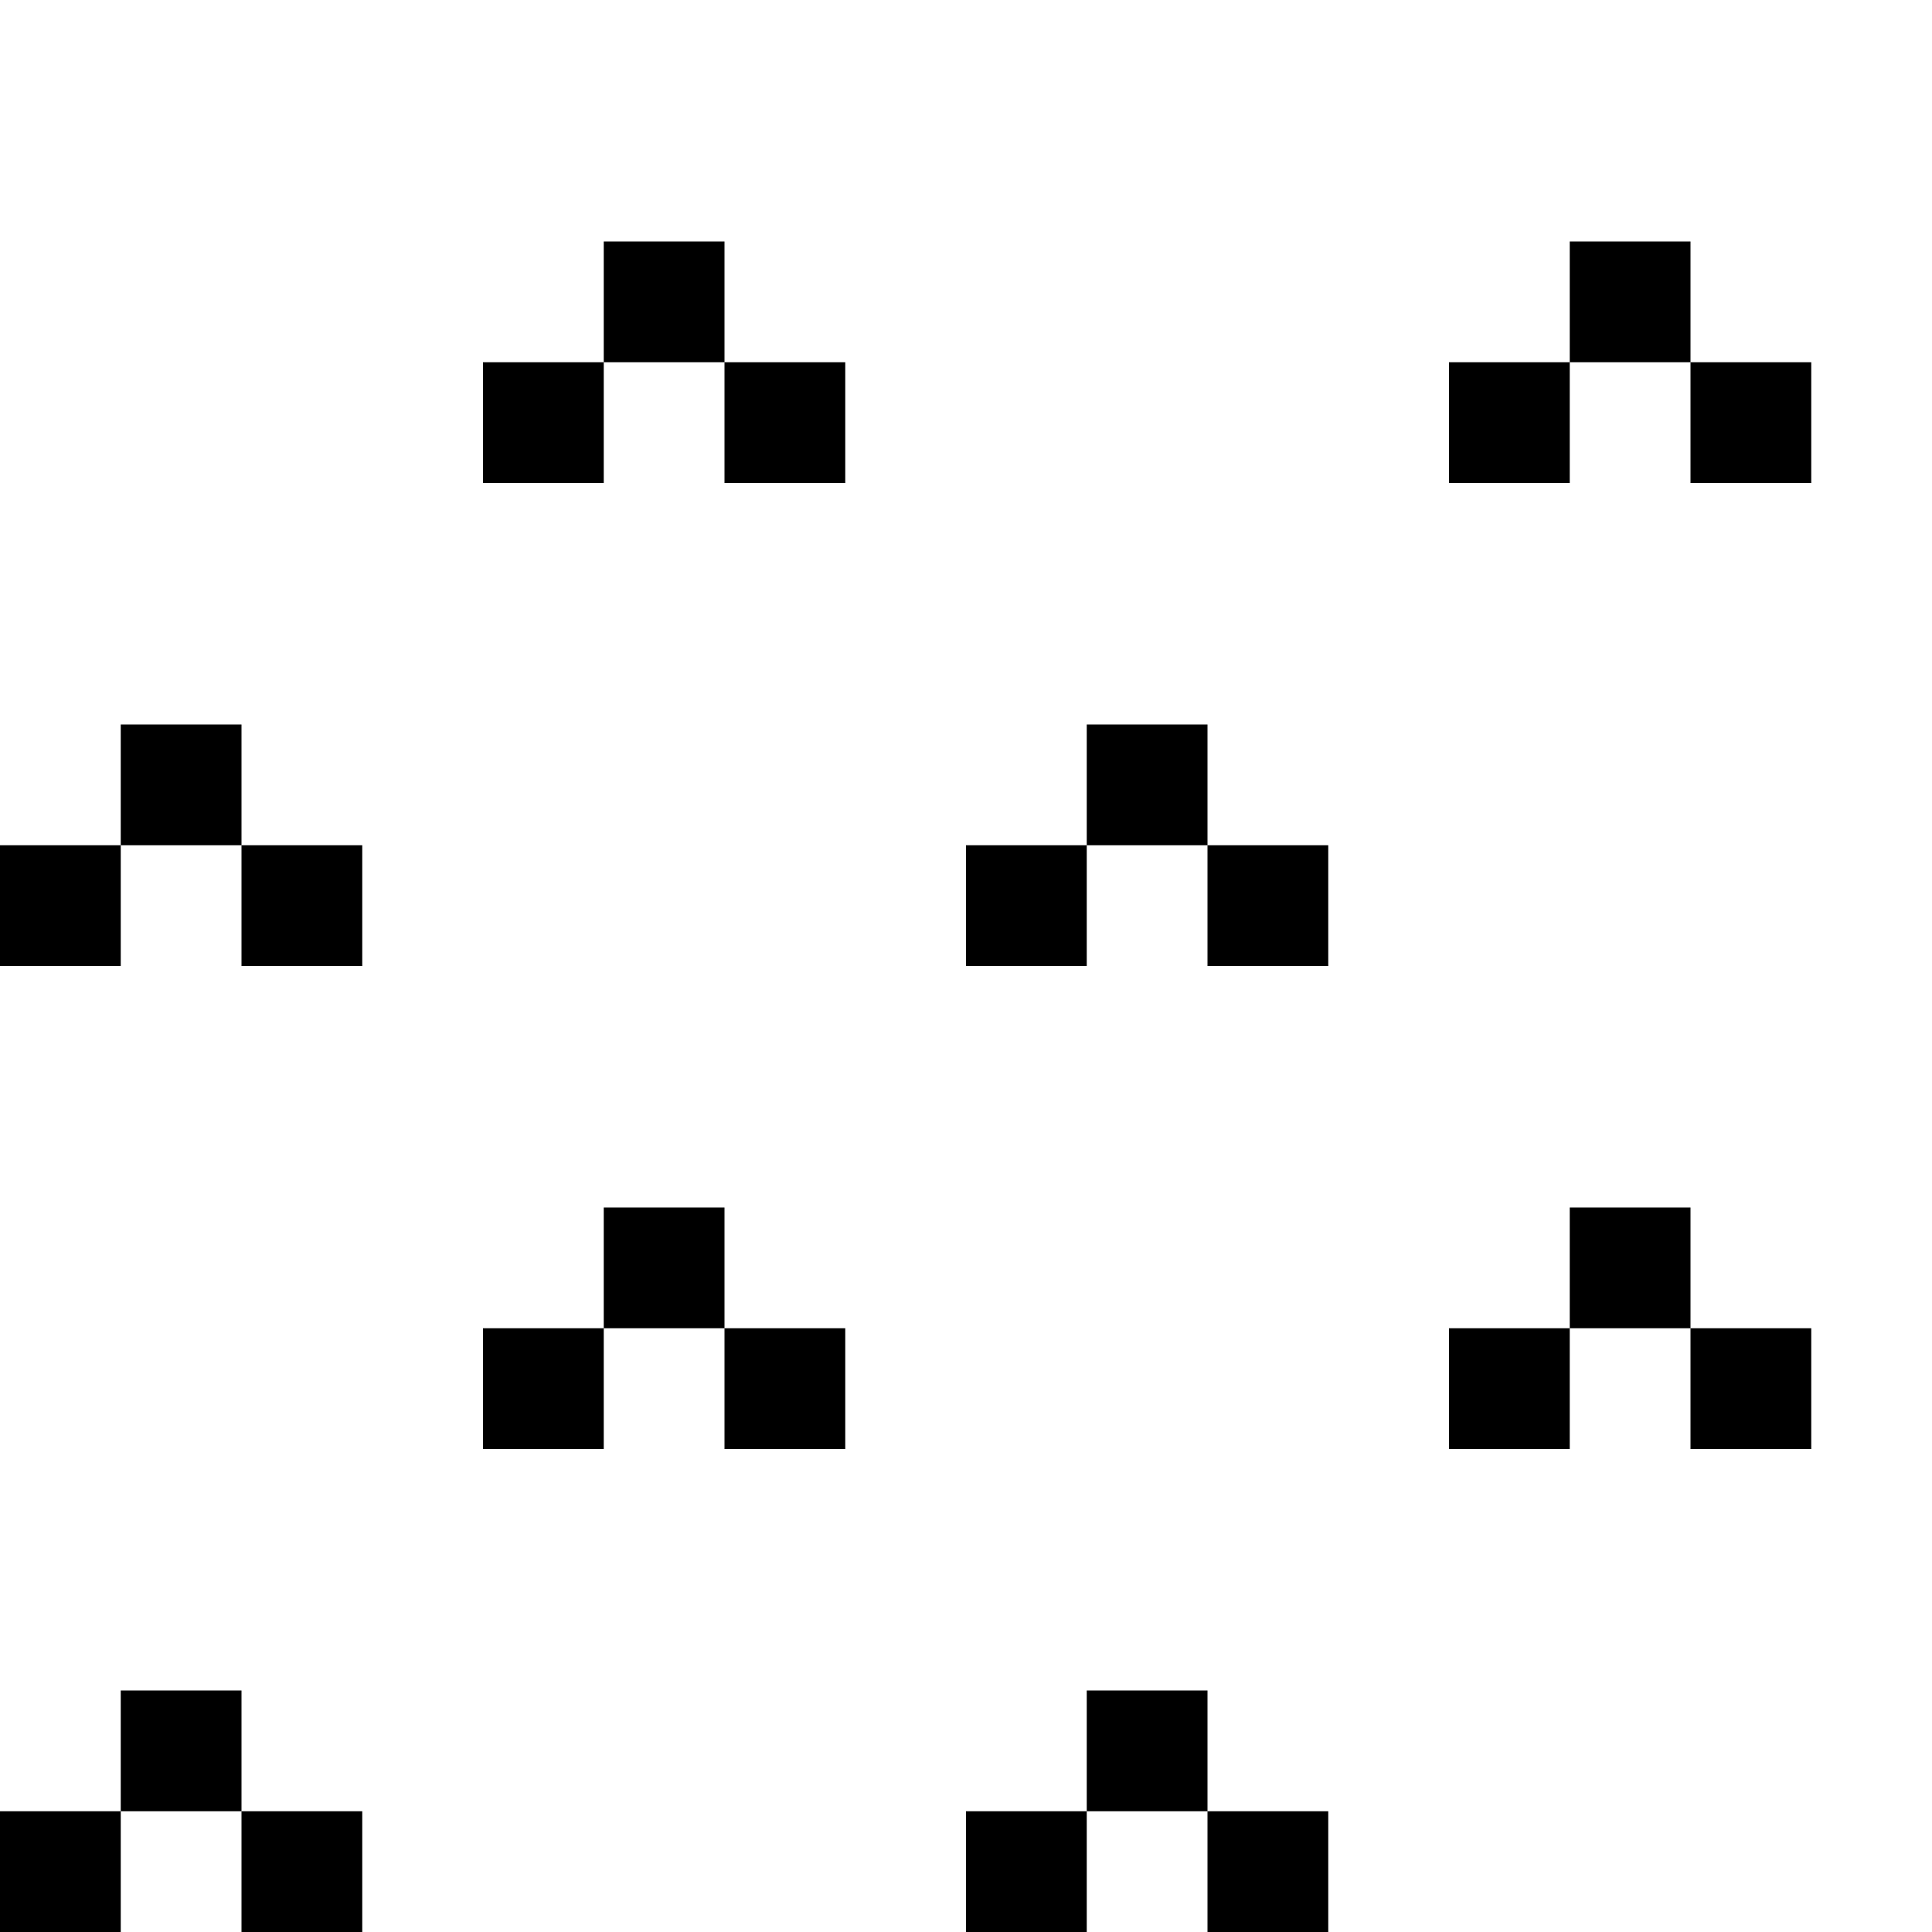
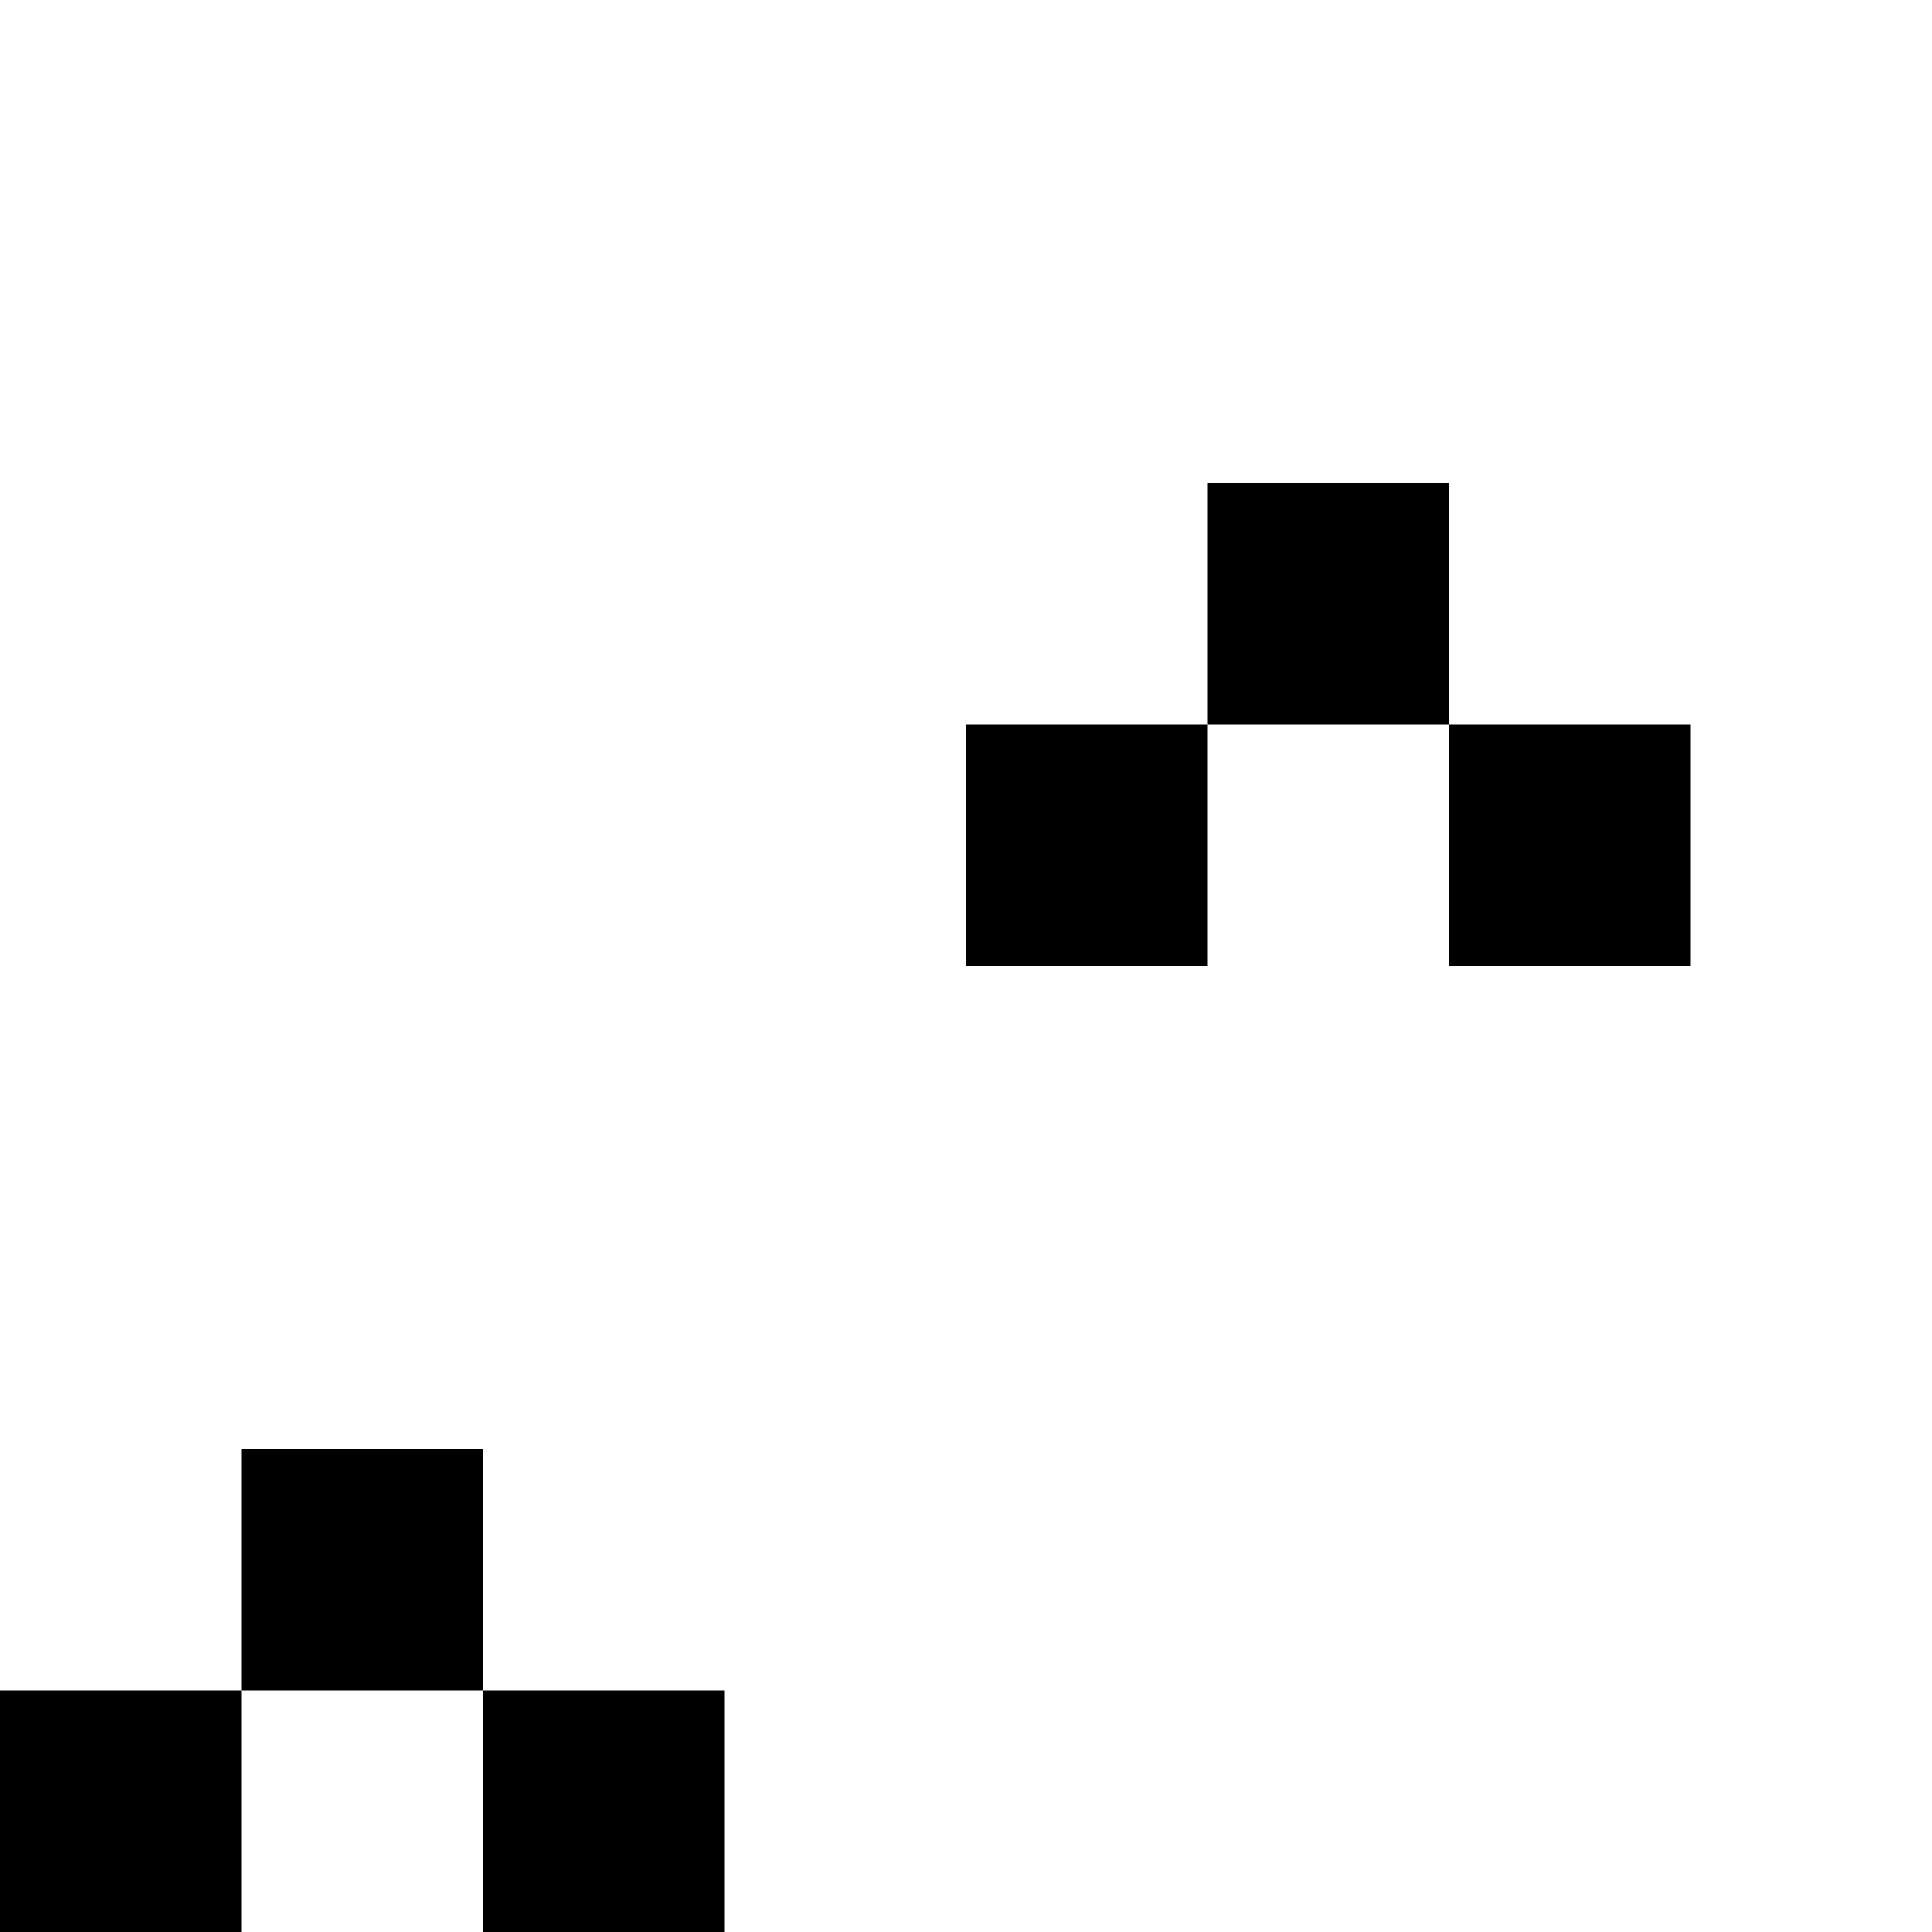
- <svg xmlns="http://www.w3.org/2000/svg" width="16" height="16" viewBox="0 0 16 16" fill="none">
-   <rect width="16" height="16" fill="white" />
-   <path fill-rule="evenodd" clip-rule="evenodd" d="M6 2H5V3H4V4H5V3H6V4H7V3H6V2ZM14 2H13V3H12V4H13V3H14V4H15V3H14V2ZM9 6H10V7H9V6ZM9 7V8H8V7H9ZM10 7H11V8H10V7ZM6 10H5V11H4V12H5V11H6V12H7V11H6V10ZM1 14H2V15H1V14ZM1 15V16H0V15H1ZM2 15H3V16H2V15ZM2 6H1V7H0V8H1V7H2V8H3V7H2V6ZM9 14H10V15H9V14ZM9 15V16H8V15H9ZM10 15H11V16H10V15ZM14 10H13V11H12V12H13V11H14V12H15V11H14V10Z" fill="black" />
+ <svg xmlns="http://www.w3.org/2000/svg" width="8" height="8" viewBox="0 0 8 8" fill="none">
+   <rect width="8" height="8" fill="white" />
+   <rect x="5" y="2" width="1" height="1" fill="black" />
+   <rect x="1" y="6" width="1" height="1" fill="black" />
+   <rect x="6" y="3" width="1" height="1" fill="black" />
+   <rect x="2" y="7" width="1" height="1" fill="black" />
+   <rect x="4" y="3" width="1" height="1" fill="black" />
+   <rect y="7" width="1" height="1" fill="black" />
</svg>
